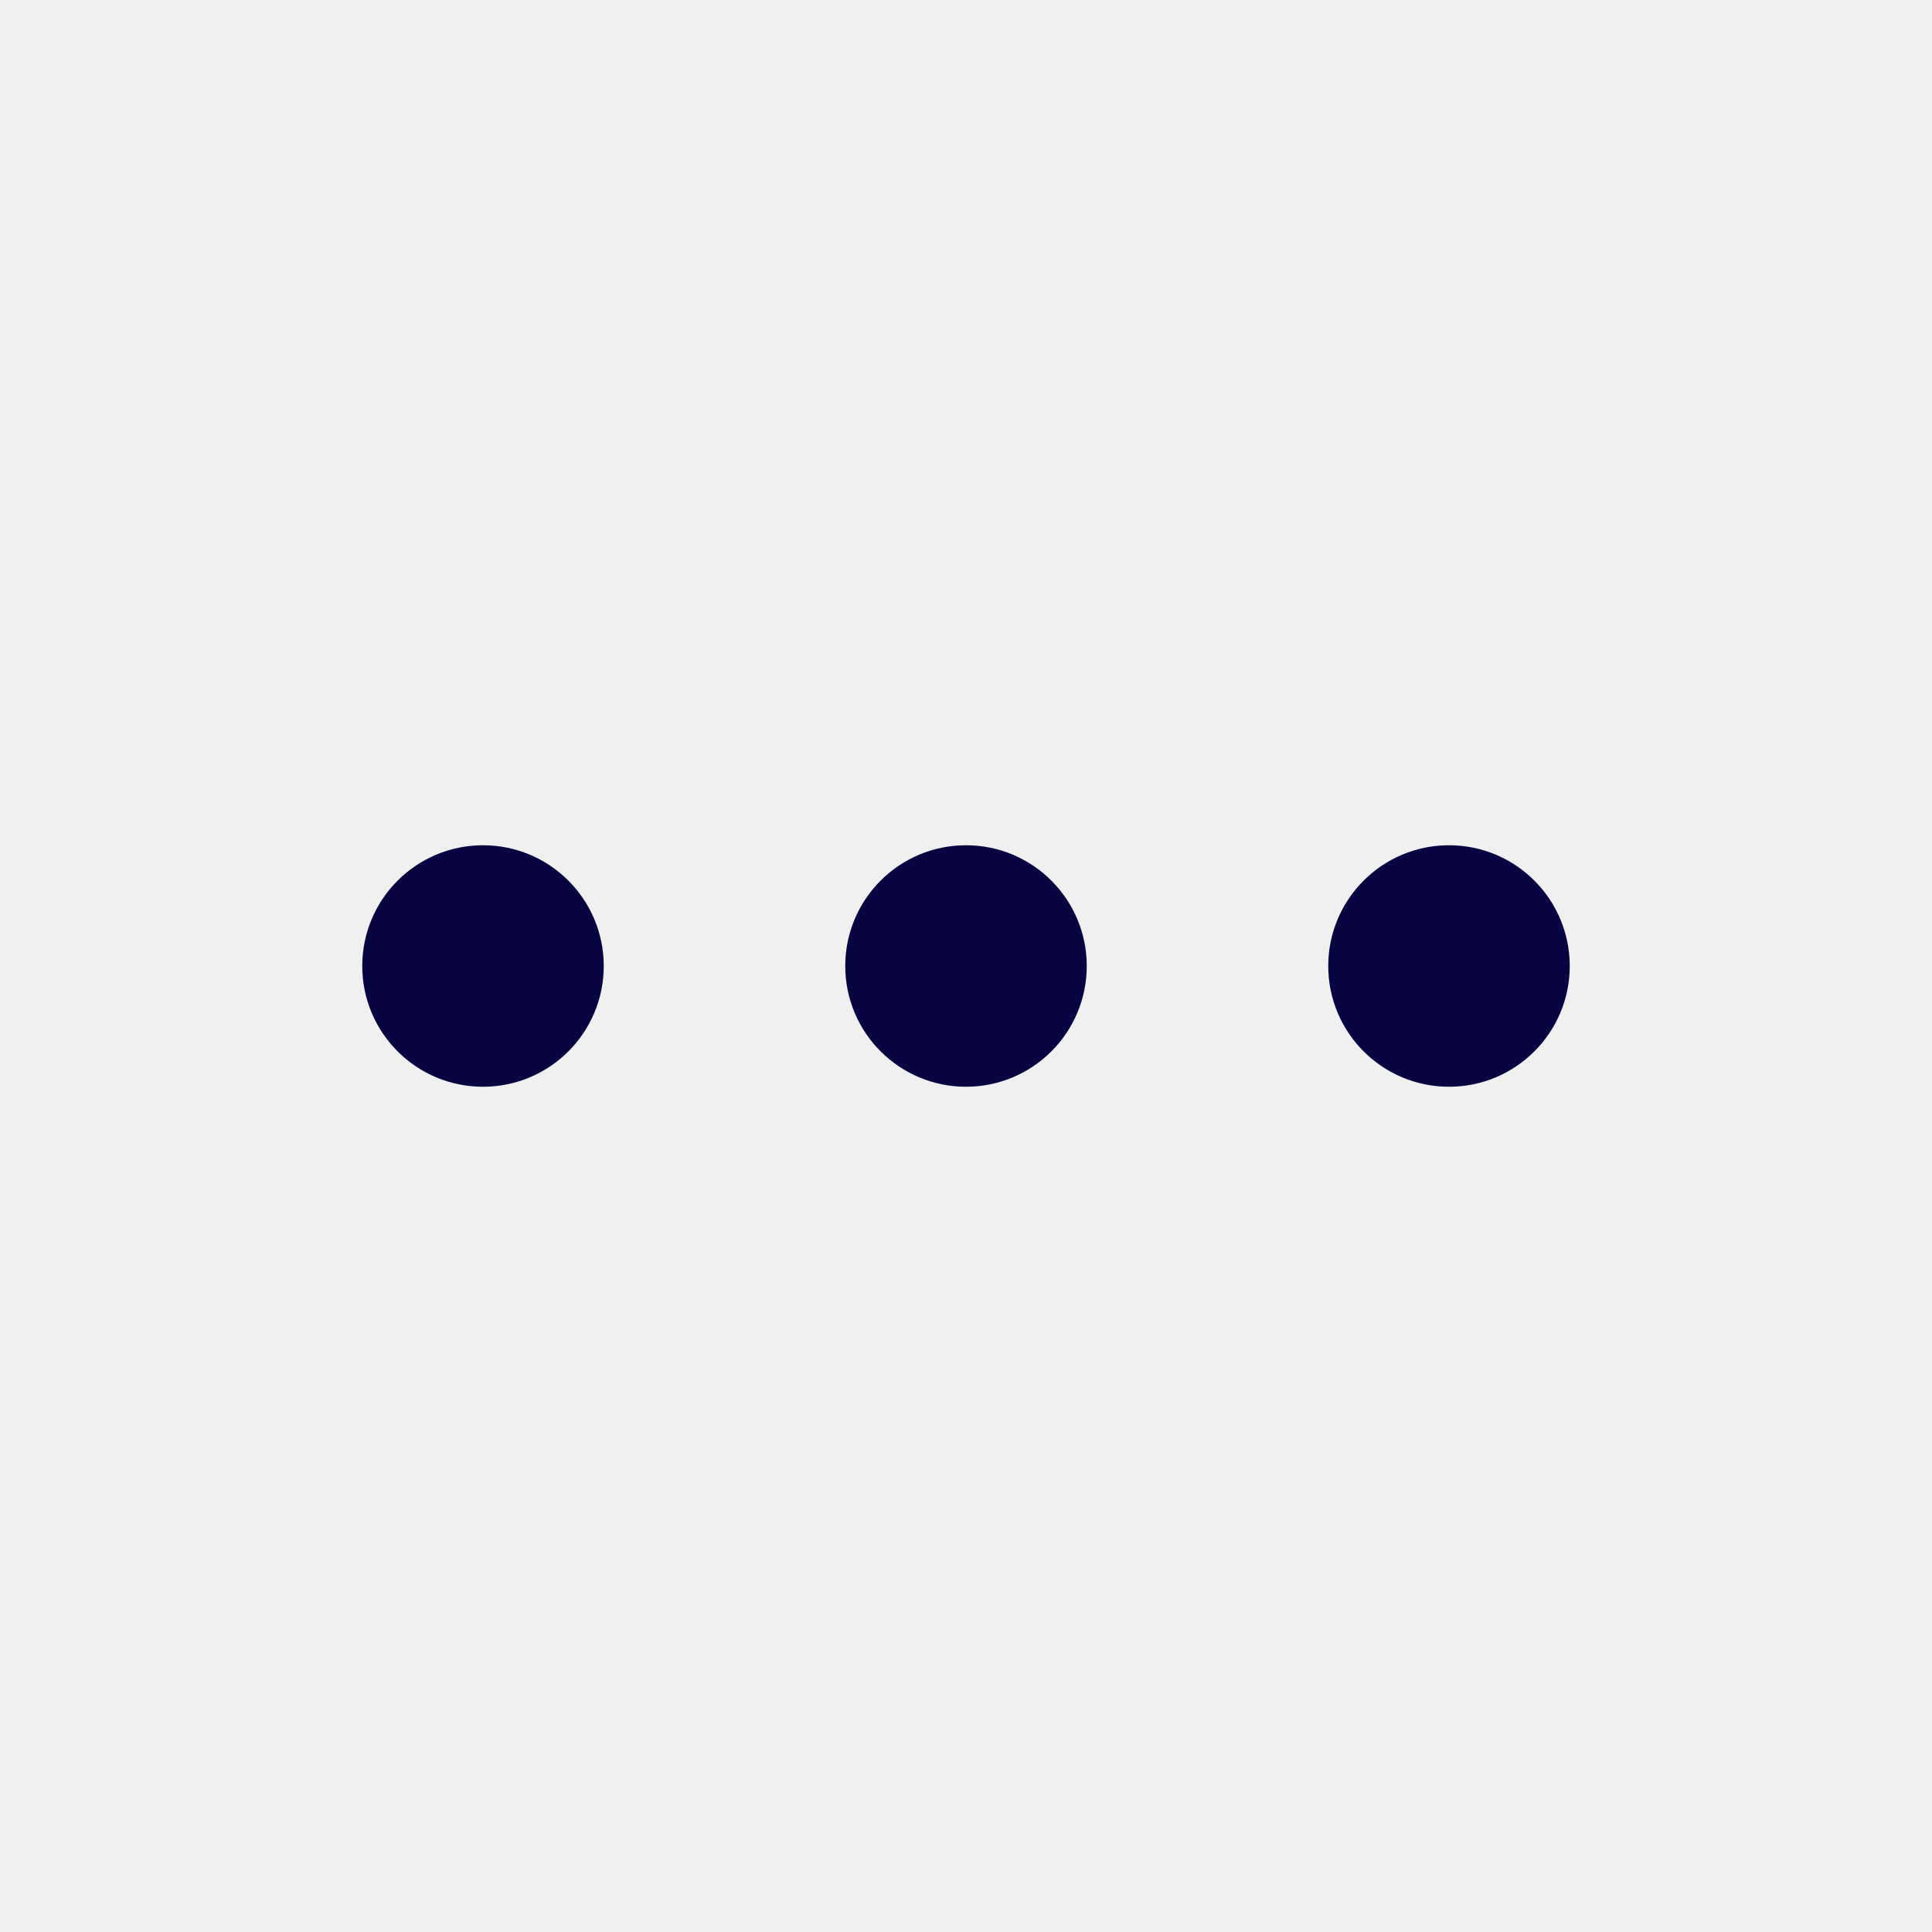
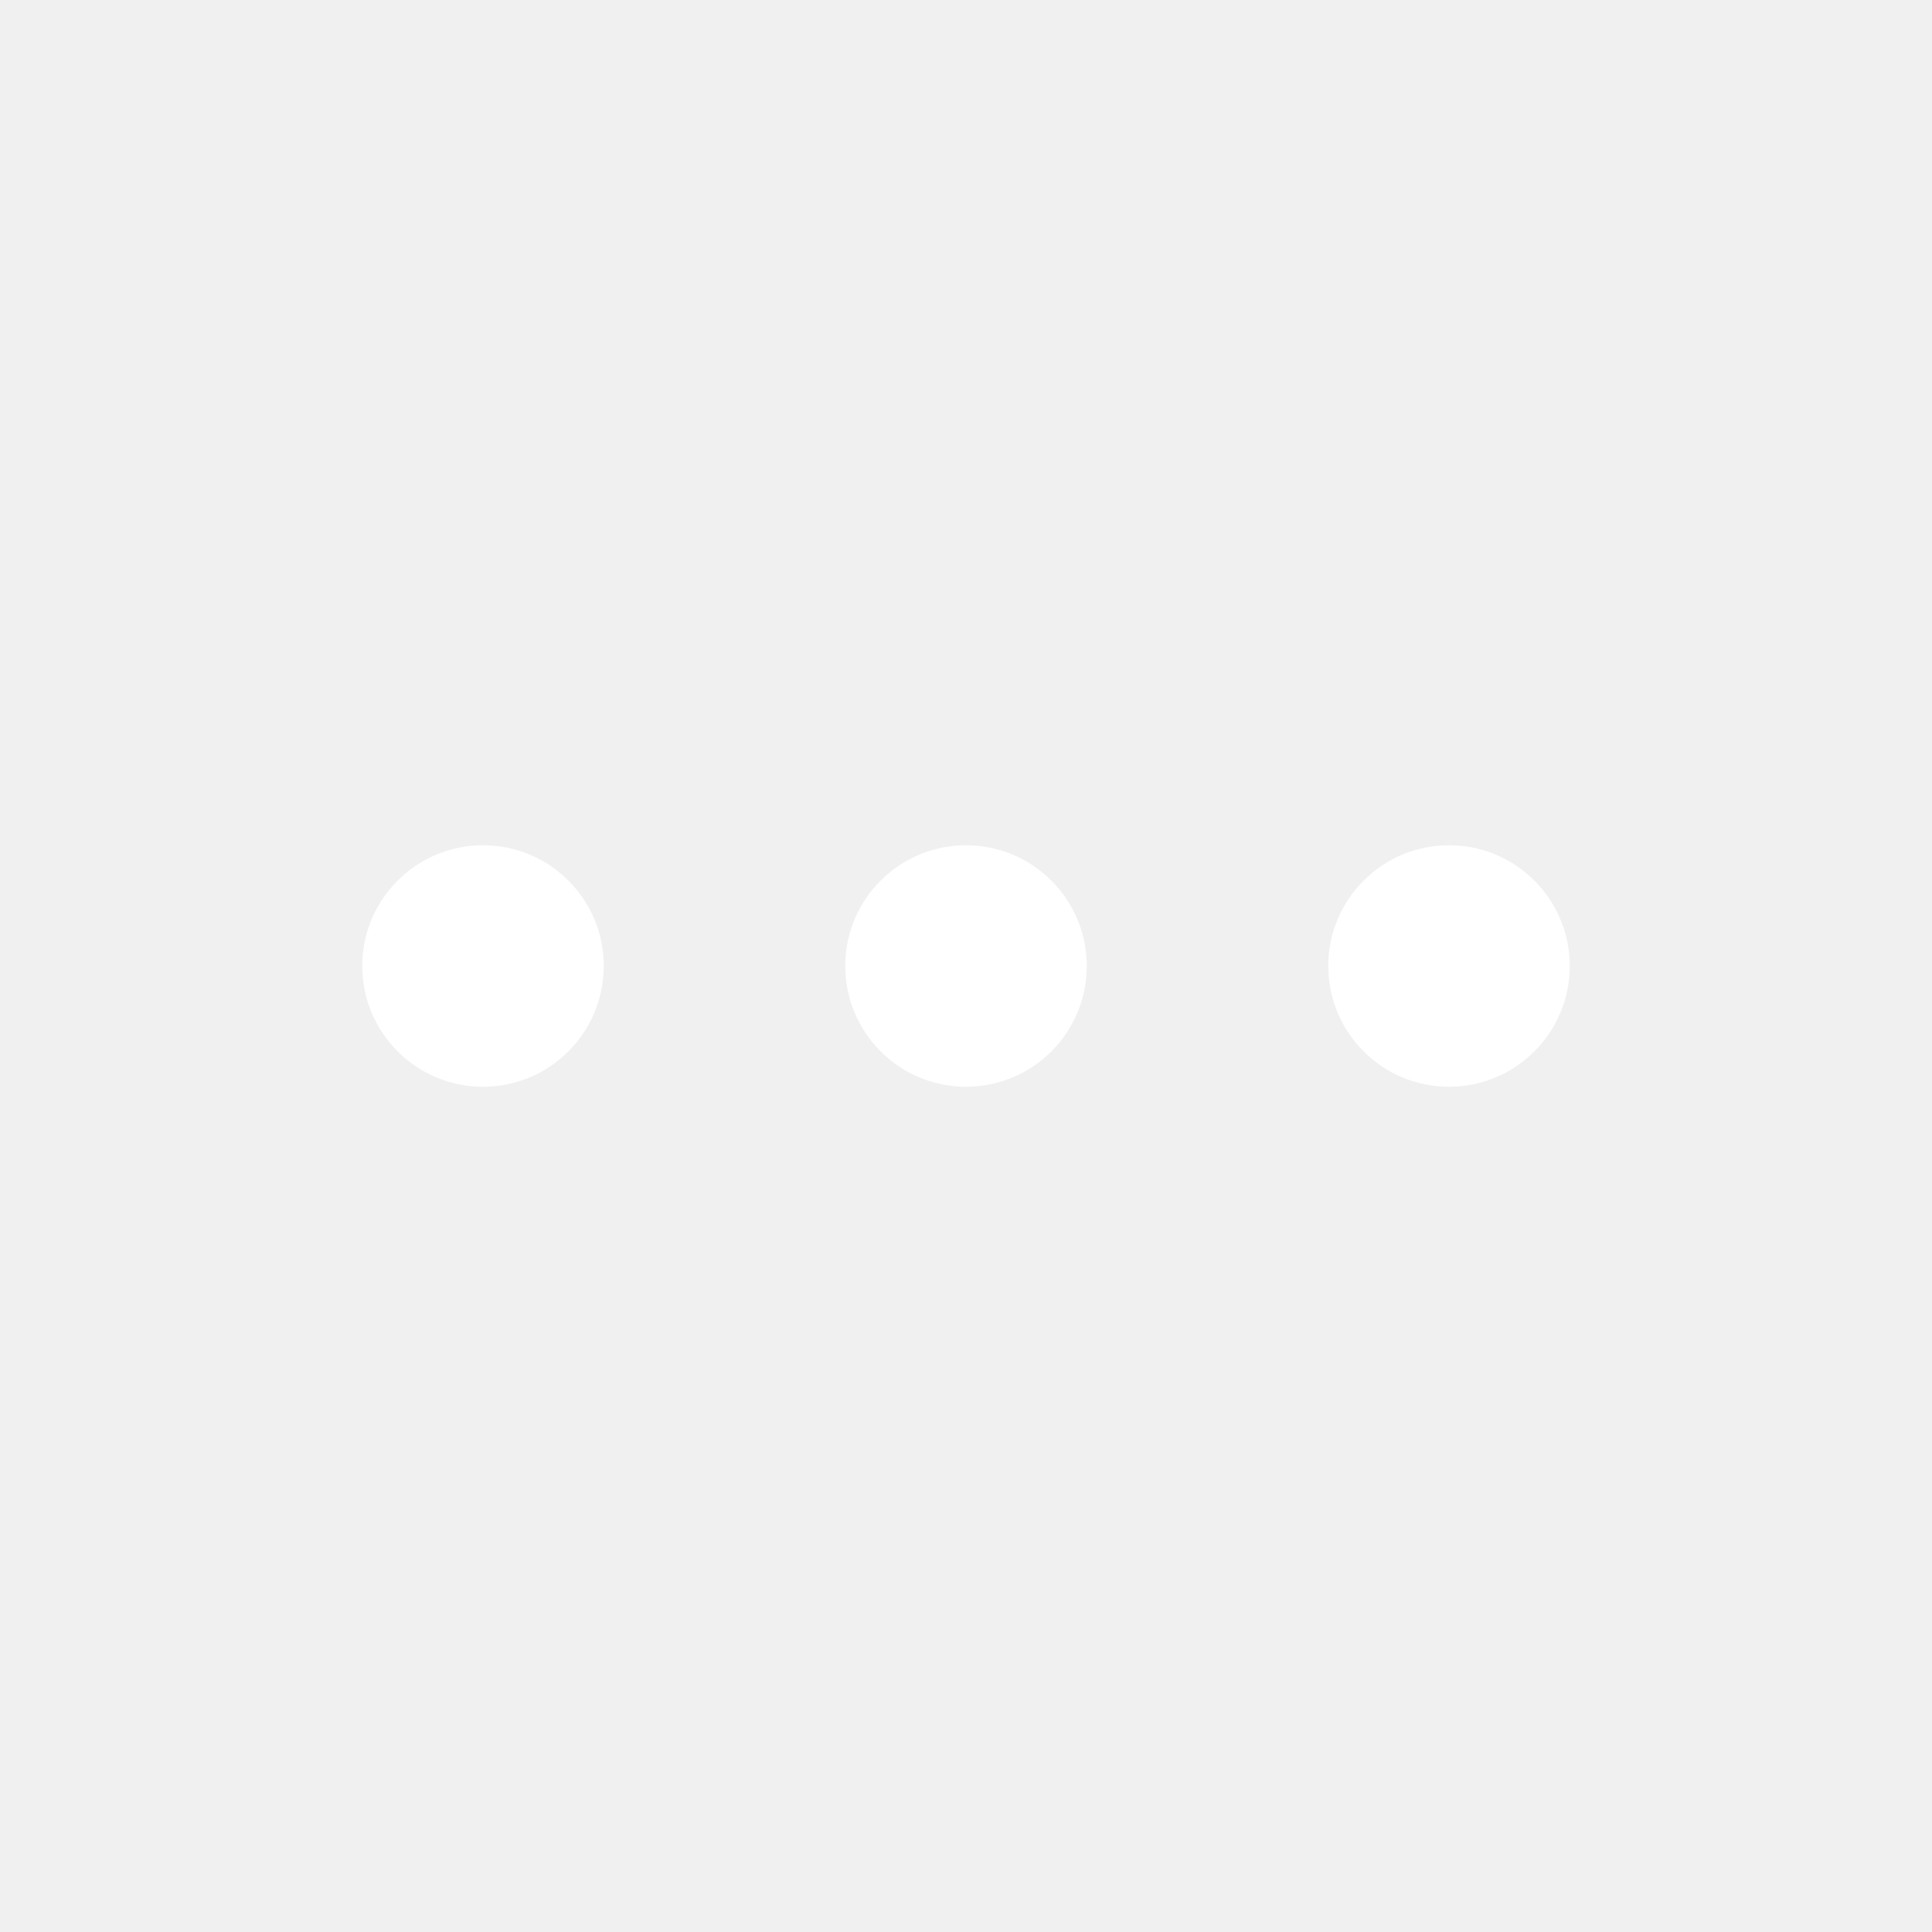
<svg xmlns="http://www.w3.org/2000/svg" width="800px" height="800px" viewBox="0 0 24 24" fill="none">
-   <circle cx="18" cy="12" r="1.5" transform="rotate(90 18 12)" fill="#080341" />
-   <circle cx="12" cy="12" r="1.5" transform="rotate(90 12 12)" fill="#080341" />
-   <circle cx="6" cy="12" r="1.5" transform="rotate(90 6 12)" fill="#080341" />
+   <circle cx="18" cy="12" r="1.5" transform="rotate(90 18 12)" fill="#FFFFFF" />
+   <circle cx="12" cy="12" r="1.5" transform="rotate(90 12 12)" fill="#FFFFFF" />
+   <circle cx="6" cy="12" r="1.5" transform="rotate(90 6 12)" fill="#FFFFFF" />
</svg>
